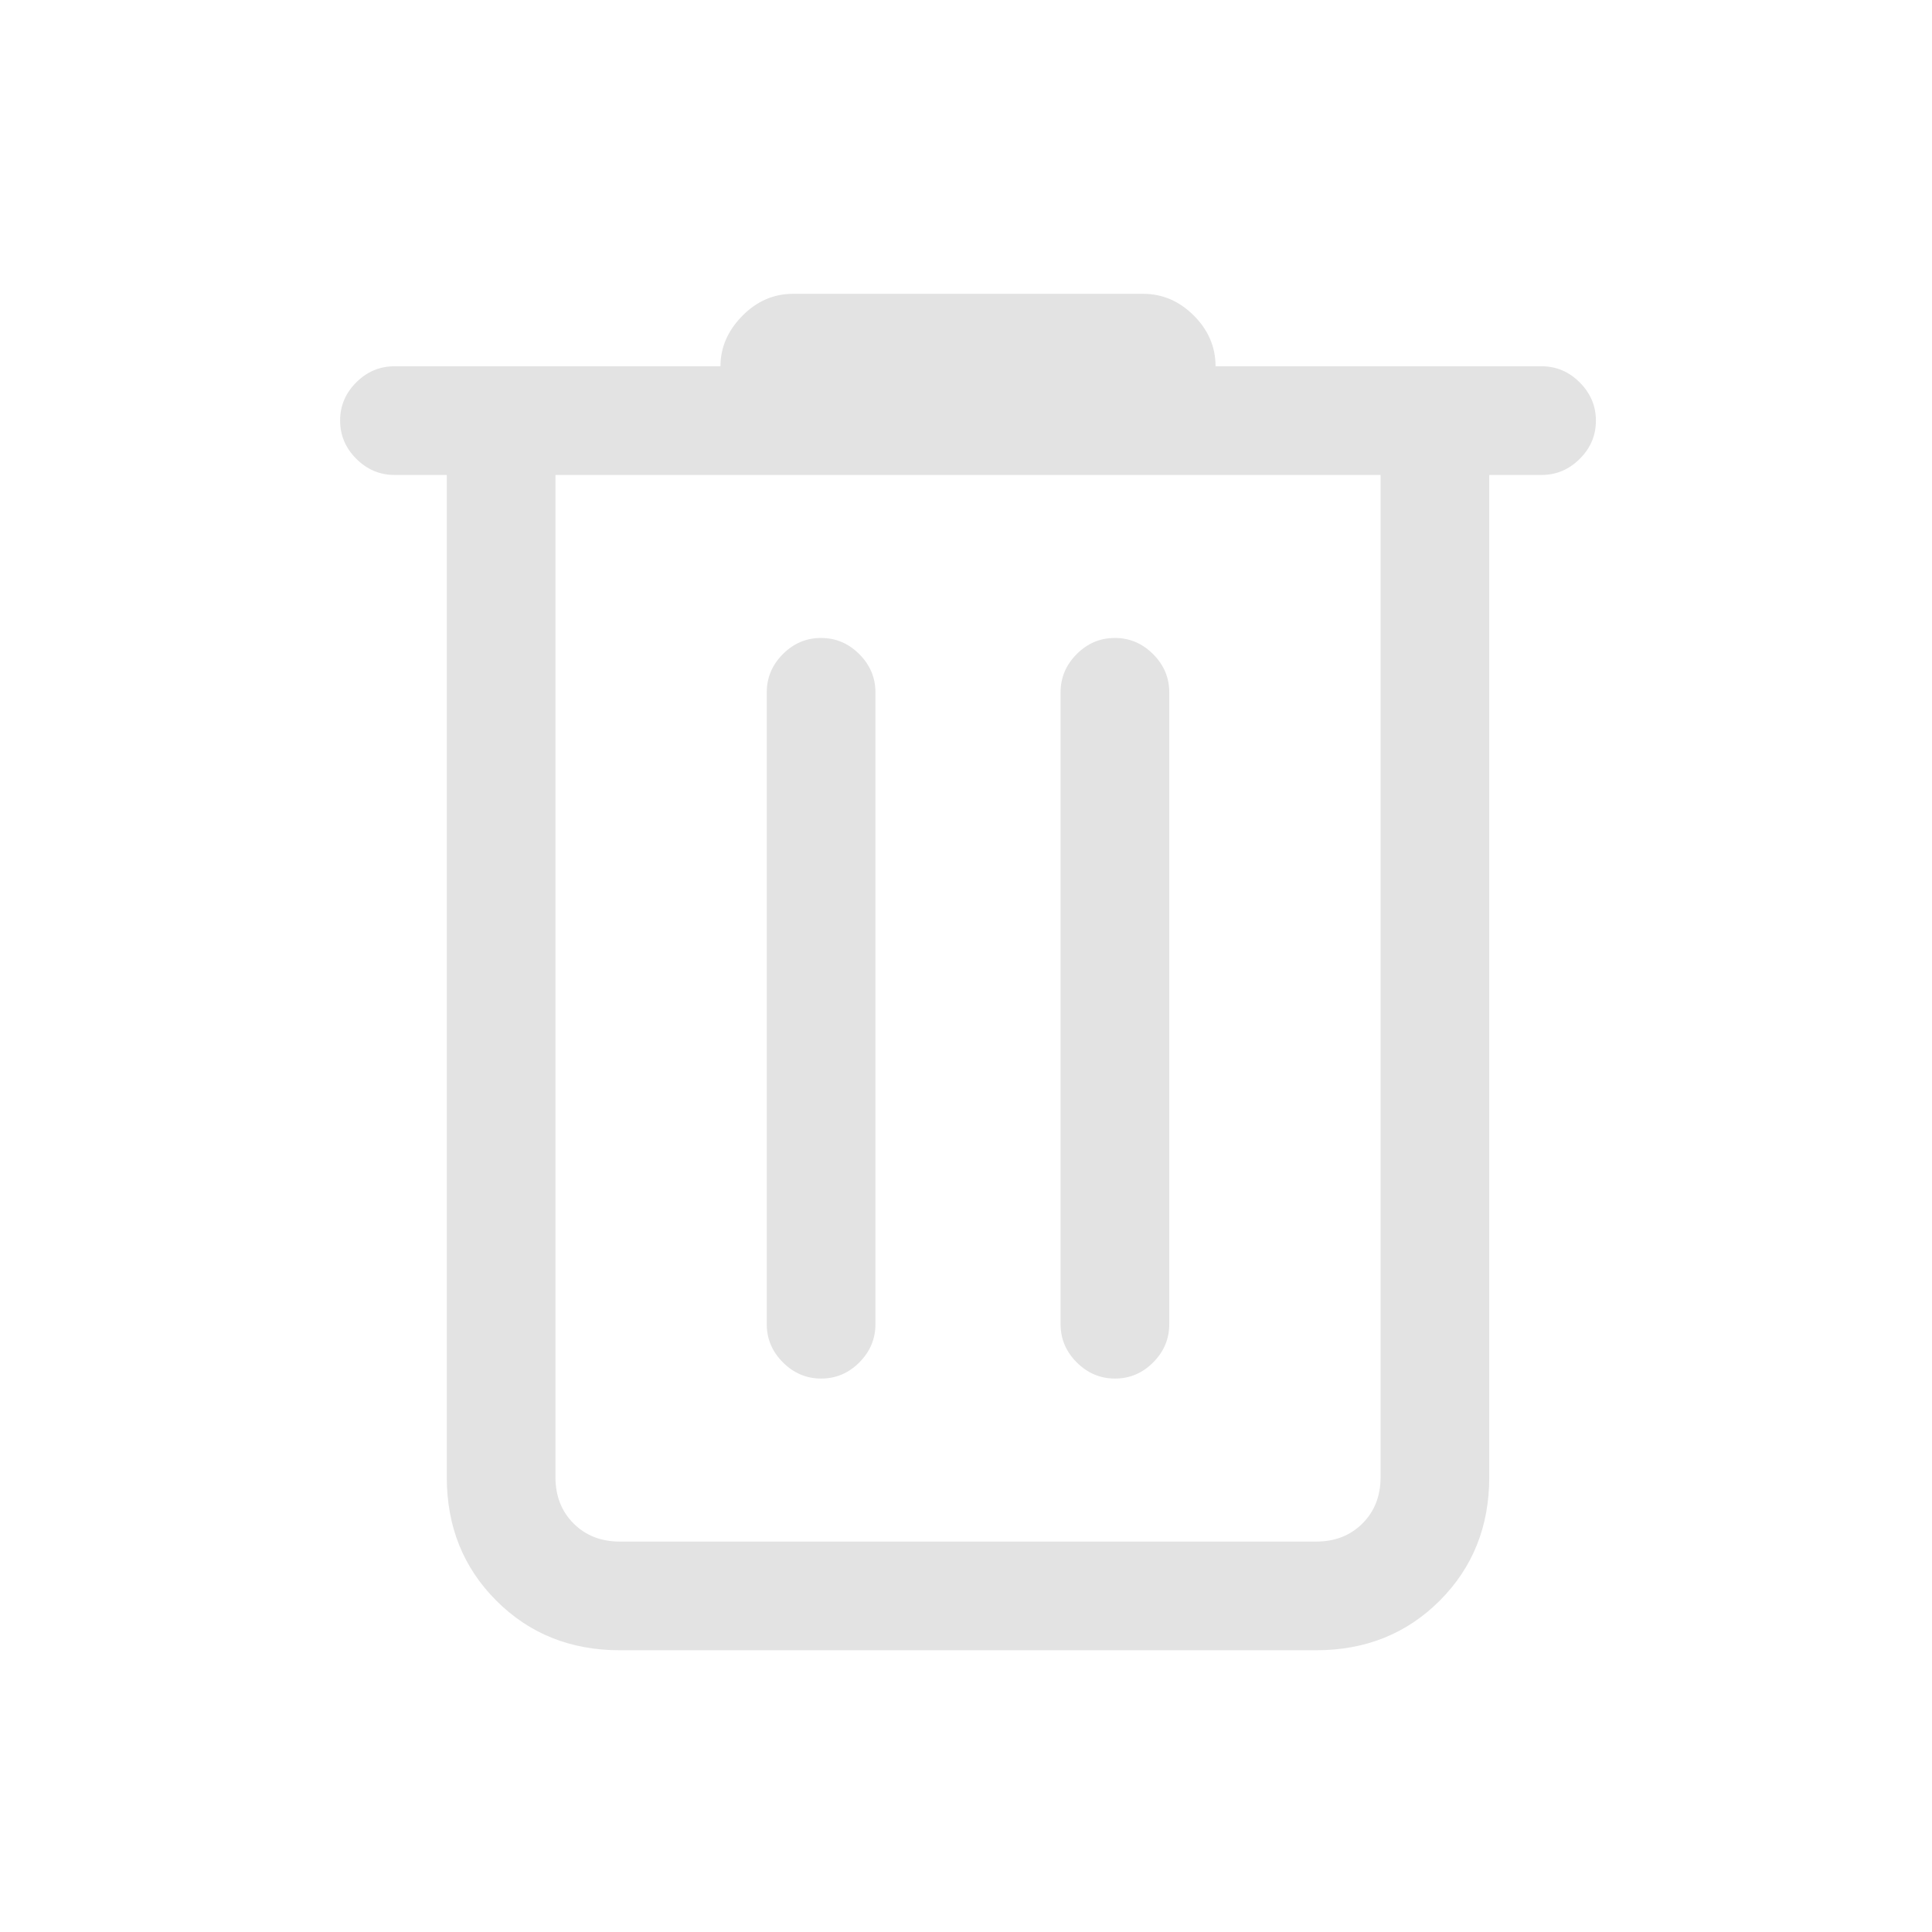
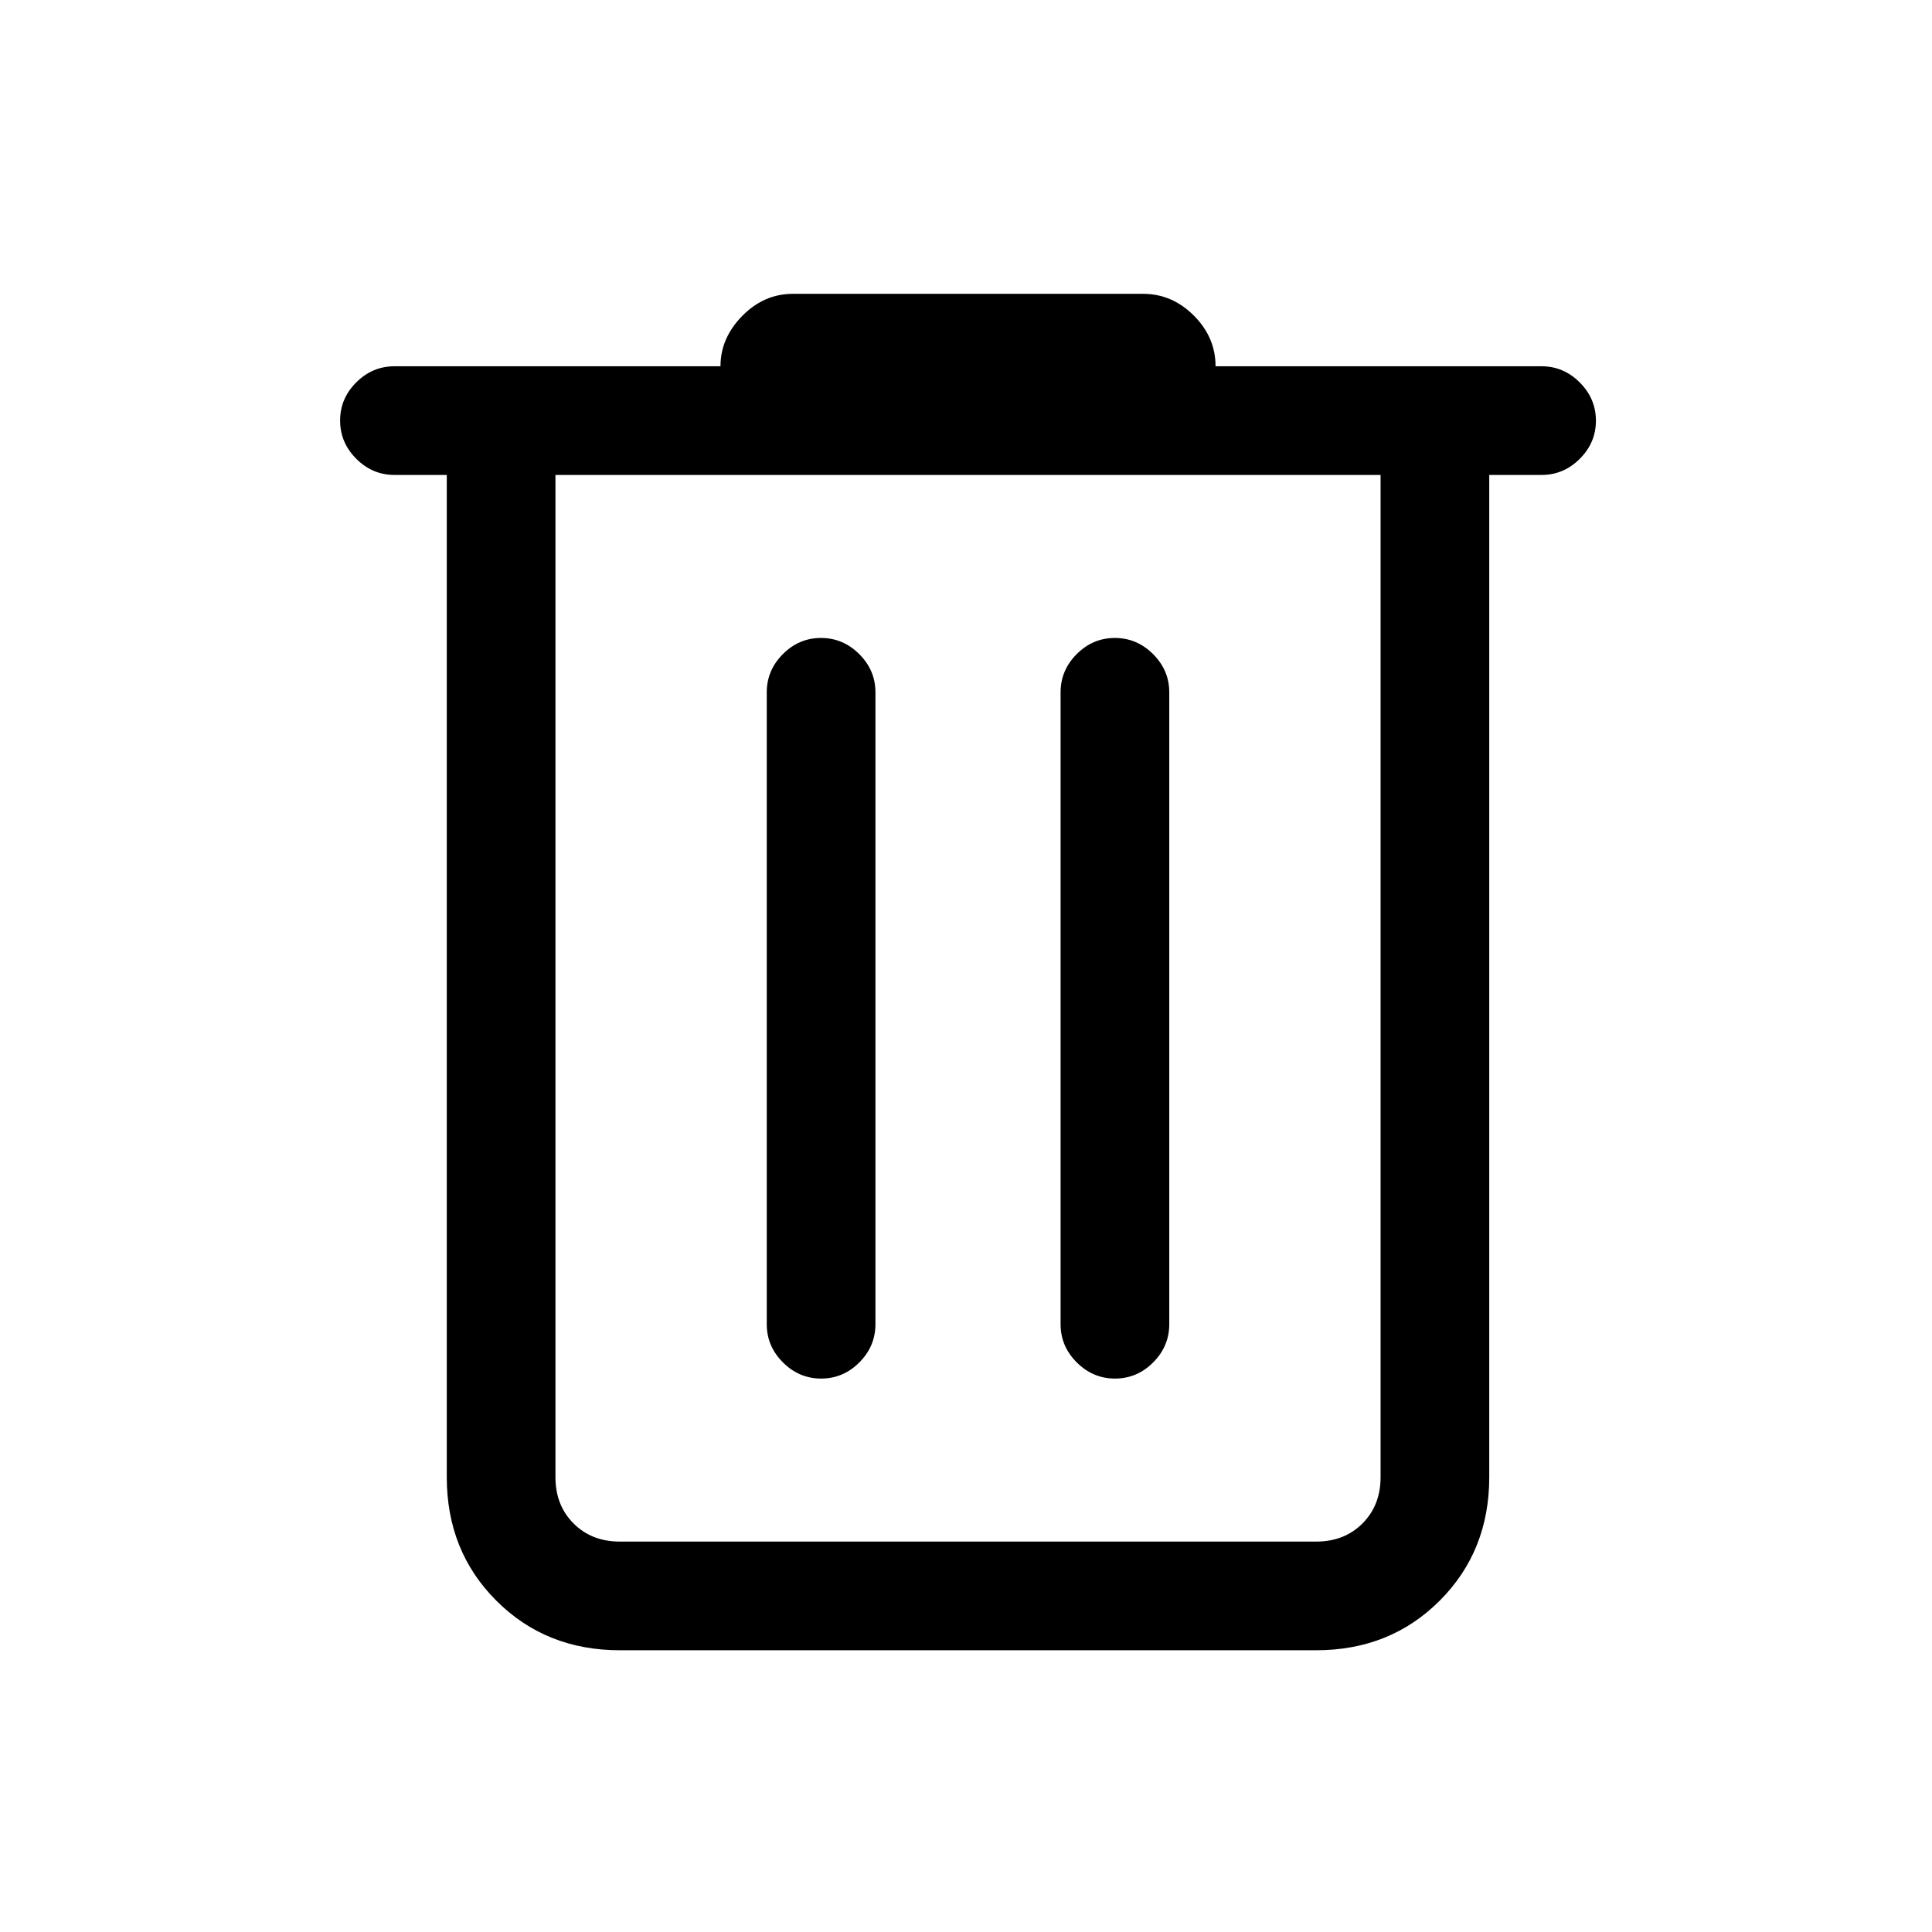
- <svg xmlns="http://www.w3.org/2000/svg" height="24px" viewBox="0 -960 960 960" width="24px" fill="#e3e3e3">
+ <svg xmlns="http://www.w3.org/2000/svg" height="24px" viewBox="0 -960 960 960" width="24px" fill="currentColor">
  <path d="M308-140q-36.75 0-61.37-24.63Q222-189.25 222-226v-498h-26q-10.95 0-18.98-8.04-8.02-8.03-8.02-19 0-10.96 8.02-18.96 8.03-8 18.98-8h162q0-14 10.8-25t25.2-11h174q14.4 0 25.2 10.8Q604-792.4 604-778h162q10.95 0 18.97 8.04 8.03 8.03 8.03 19 0 10.96-8.03 18.96-8.02 8-18.97 8h-26v498q0 36.75-24.62 61.37Q690.75-140 654-140H308Zm378-584H276v498q0 14 9 23t23 9h346q14 0 23-9t9-23v-498ZM427-283.02q8-8.03 8-18.98v-314q0-10.95-8.04-18.97-8.03-8.03-19-8.03-10.96 0-18.96 8.03-8 8.02-8 18.97v314q0 10.95 8.04 18.98 8.03 8.02 19 8.02 10.96 0 18.96-8.02Zm146 0q8-8.03 8-18.98v-314q0-10.95-8.04-18.97-8.03-8.03-19-8.03-10.96 0-18.96 8.03-8 8.02-8 18.97v314q0 10.95 8.04 18.98 8.03 8.02 19 8.02 10.96 0 18.96-8.02ZM276-724v530-530Z" />
</svg>
